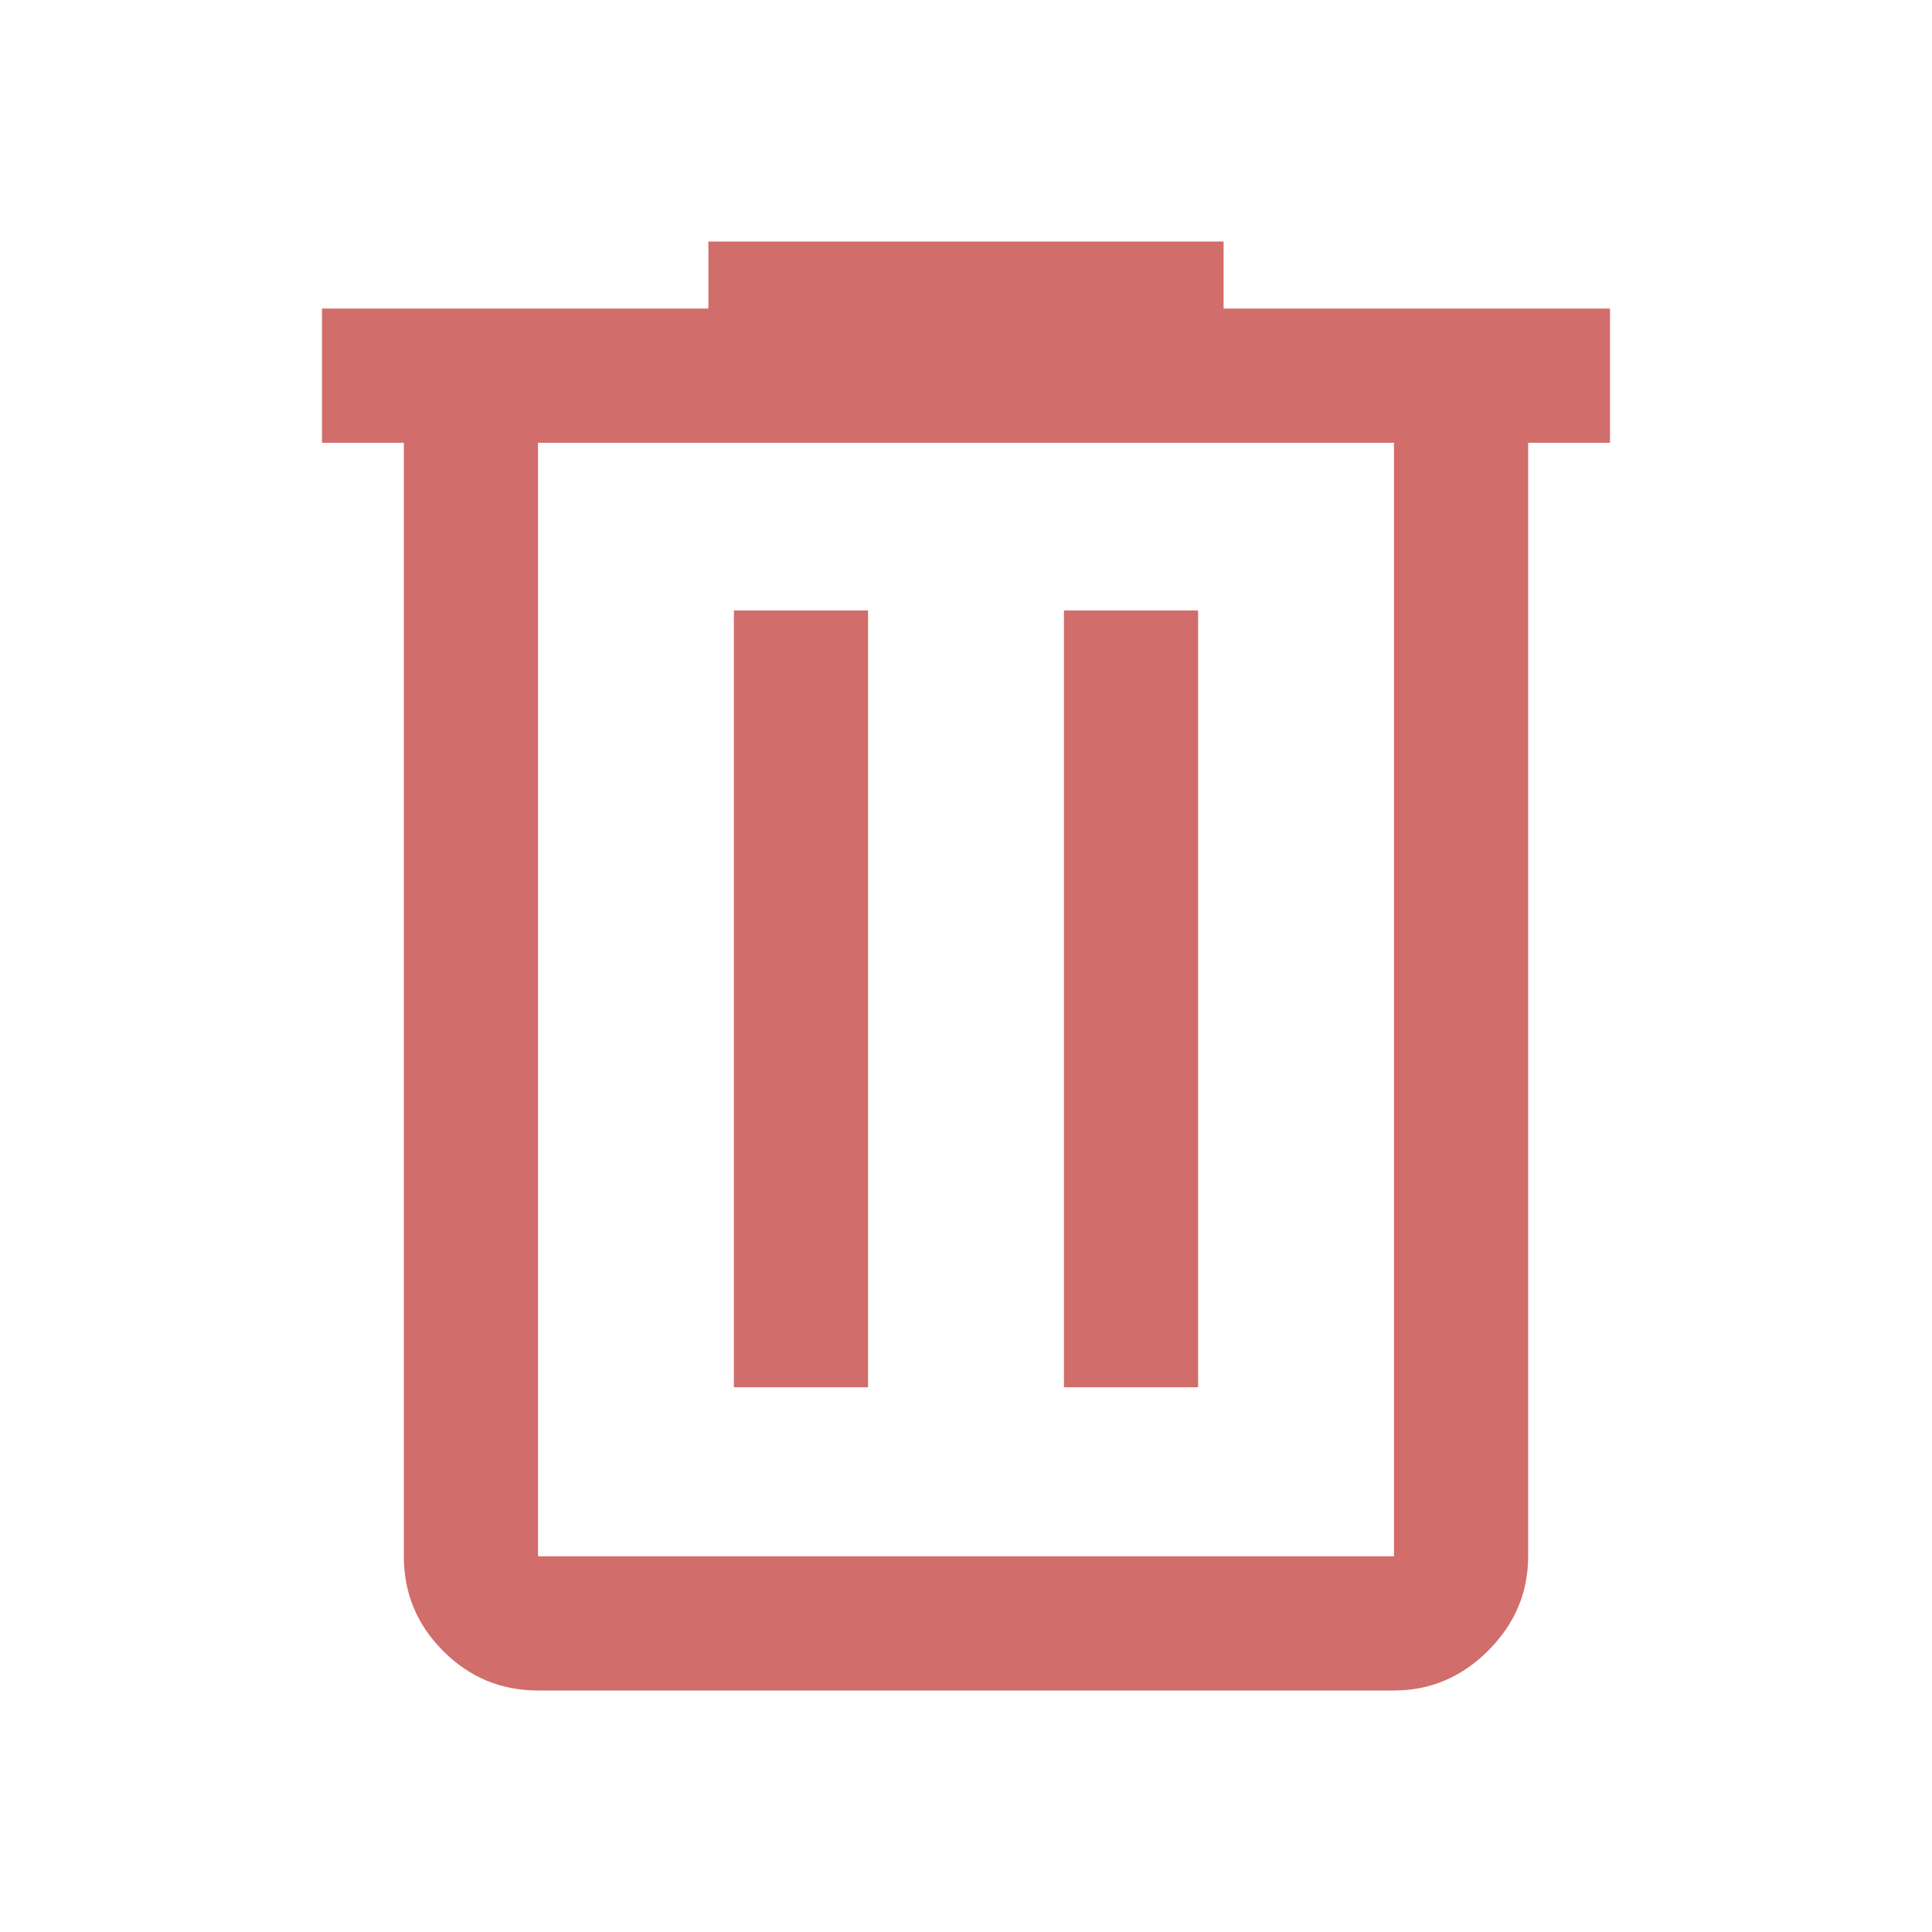
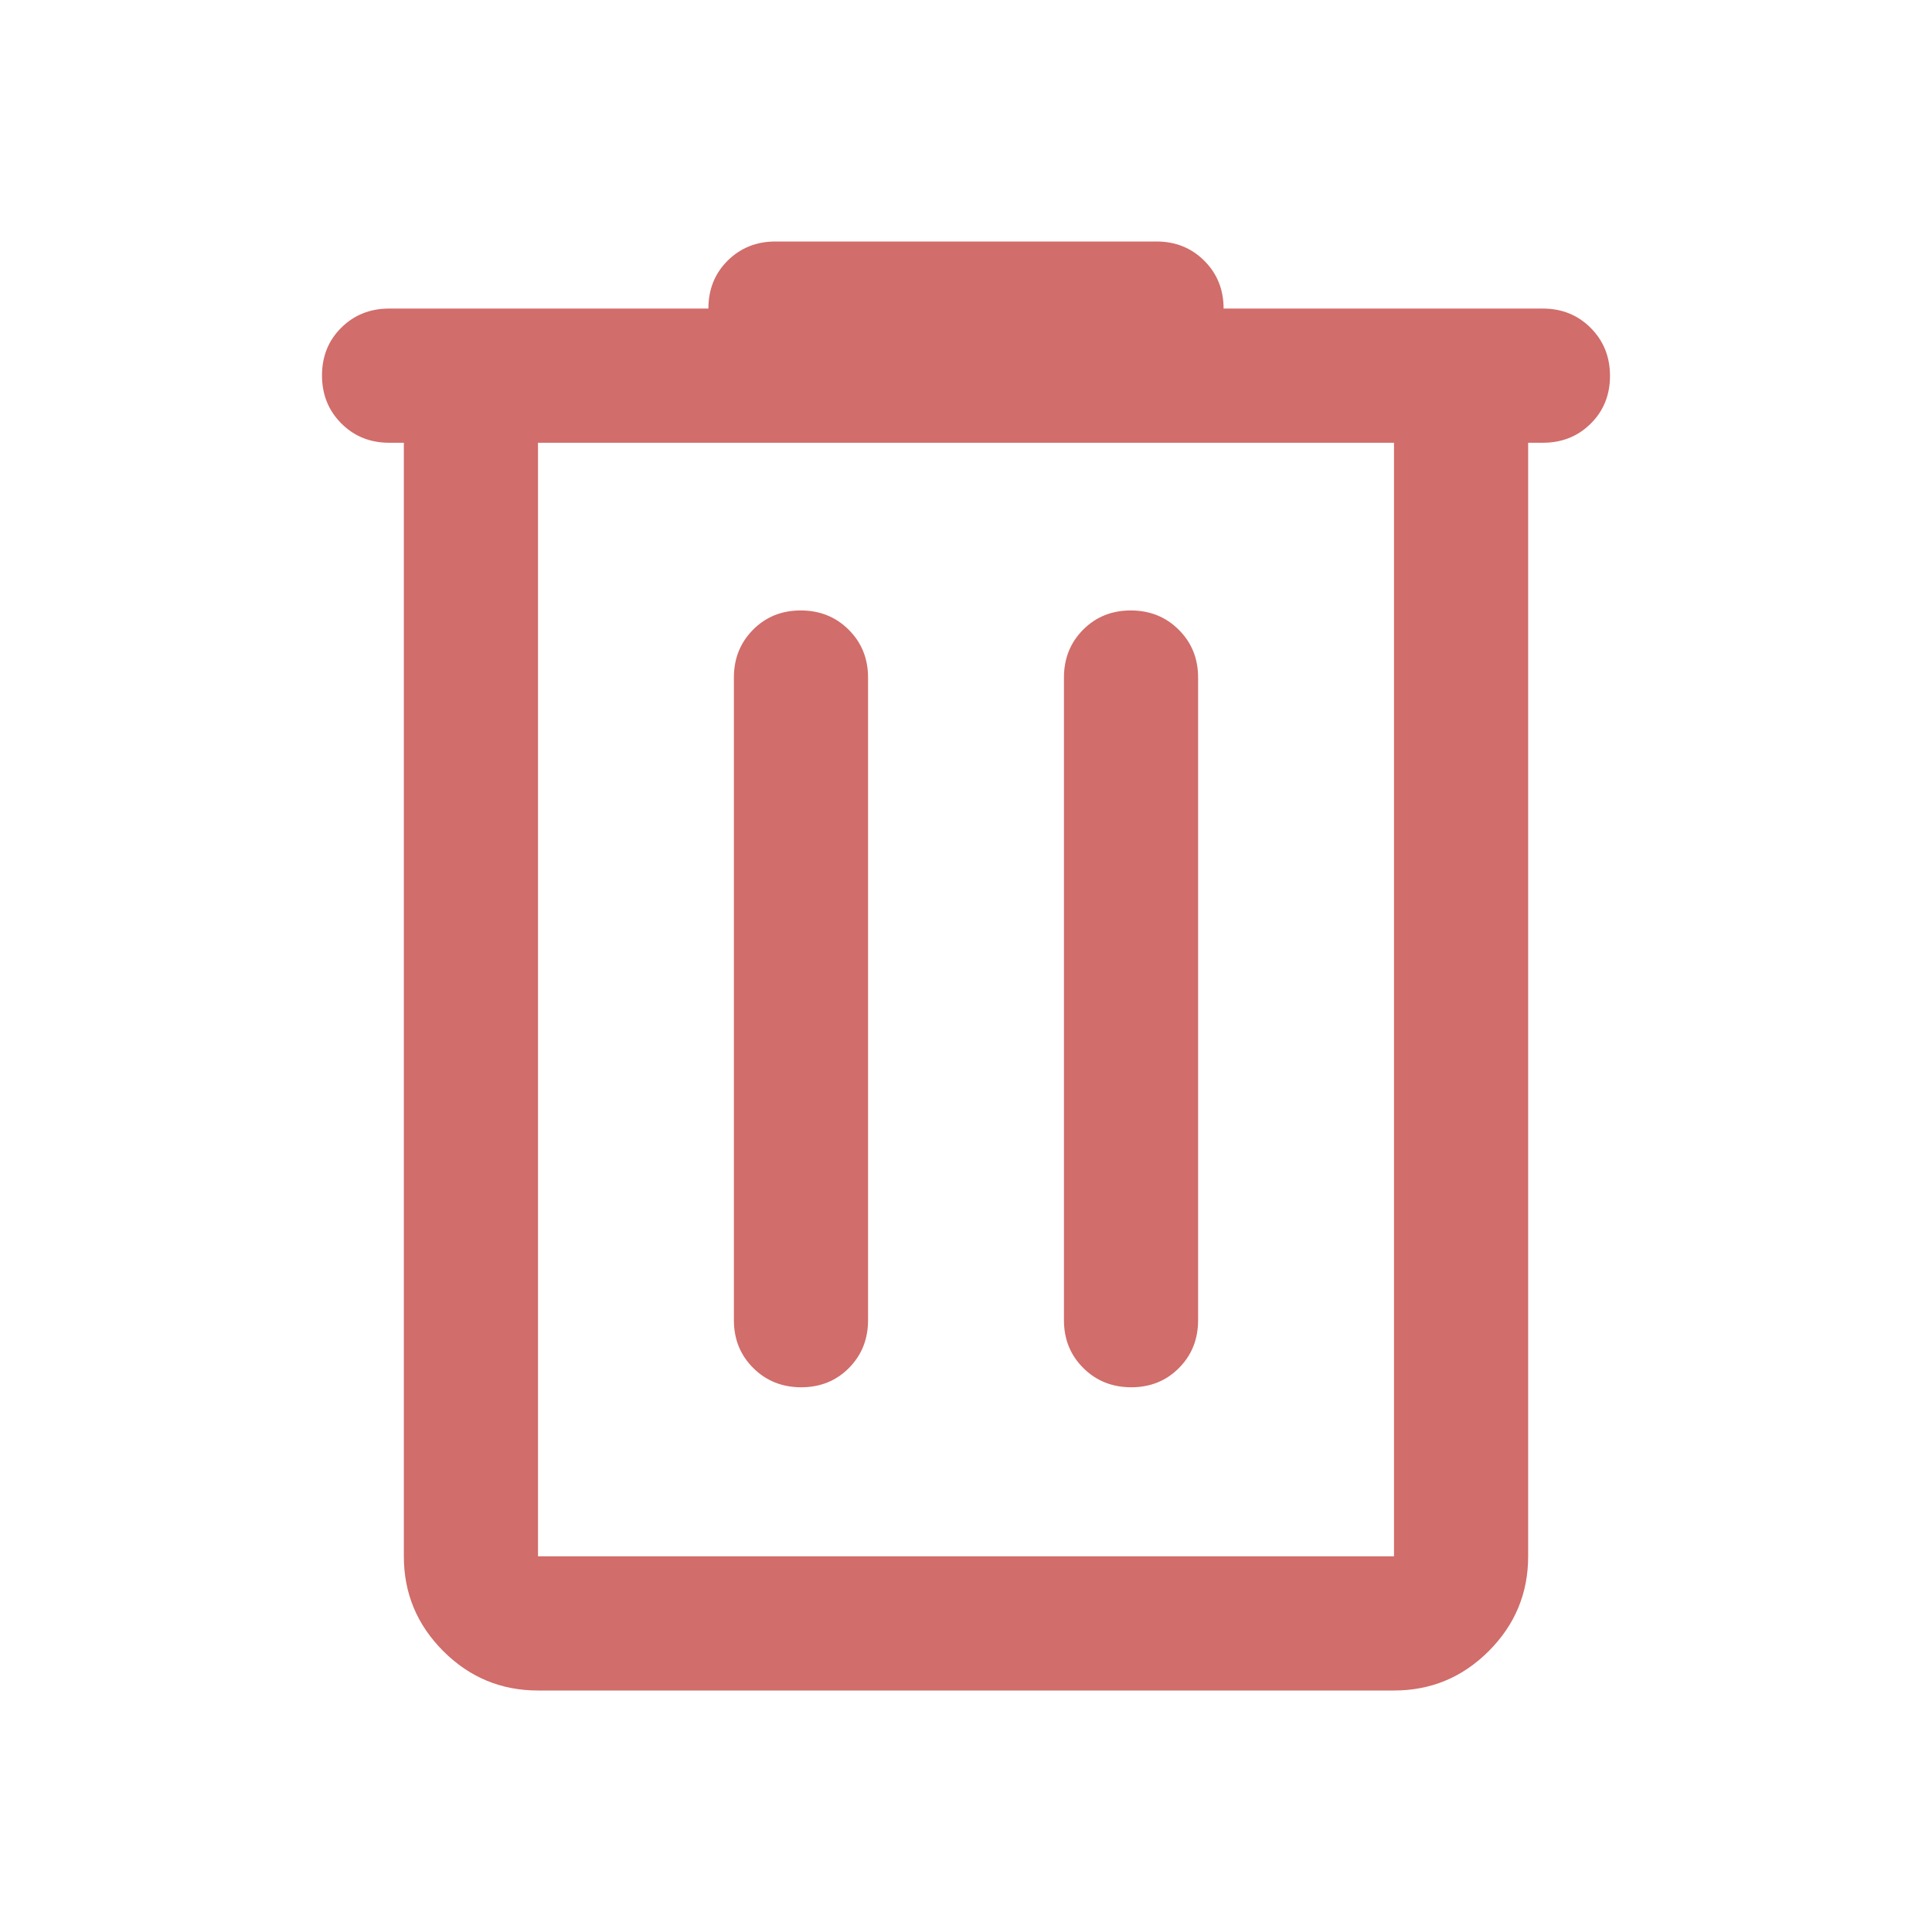
<svg xmlns="http://www.w3.org/2000/svg" height="40px" viewBox="0 -960 960 960" width="40px" fill="#D16D6A">
-   <path d="M267.33-120q-27.5 0-47.08-19.58-19.58-19.59-19.58-47.09V-740H160v-66.67h192V-840h256v33.33h192V-740h-40.67v553.33q0 27-19.83 46.84Q719.67-120 692.67-120H267.33Zm425.34-620H267.33v553.33h425.34V-740Zm-328 469.33h66.66v-386h-66.66v386Zm164 0h66.66v-386h-66.66v386ZM267.33-740v553.33V-740Z" />
+   <path d="M267.33-120q-27.5 0-47.08-19.58-19.58-19.59-19.58-47.09V-740h-7.34q-14.16 0-23.75-9.62-9.58-9.61-9.58-23.83 0-14.22 9.58-23.72 9.59-9.5 23.75-9.5H352q0-14.33 9.58-23.83 9.59-9.5 23.75-9.5h189.34q14.16 0 23.75 9.58 9.58 9.59 9.58 23.75h158.67q14.16 0 23.75 9.62 9.58 9.62 9.58 23.83 0 14.22-9.58 23.72-9.59 9.5-23.75 9.5h-7.34v553.33q0 27.5-19.58 47.09Q720.17-120 692.67-120H267.33Zm425.34-620H267.33v553.33h425.34V-740ZM398.12-270.67q14.21 0 23.71-9.58t9.5-23.75v-319.33q0-14.17-9.61-23.75-9.62-9.59-23.84-9.59-14.21 0-23.71 9.59-9.5 9.58-9.5 23.75V-304q0 14.17 9.61 23.75 9.62 9.58 23.84 9.58Zm164 0q14.21 0 23.71-9.58t9.5-23.75v-319.33q0-14.17-9.61-23.75-9.62-9.59-23.84-9.59-14.21 0-23.71 9.59-9.5 9.58-9.5 23.75V-304q0 14.17 9.61 23.75 9.62 9.58 23.84 9.58ZM267.33-740v553.33V-740Z" />
</svg>
